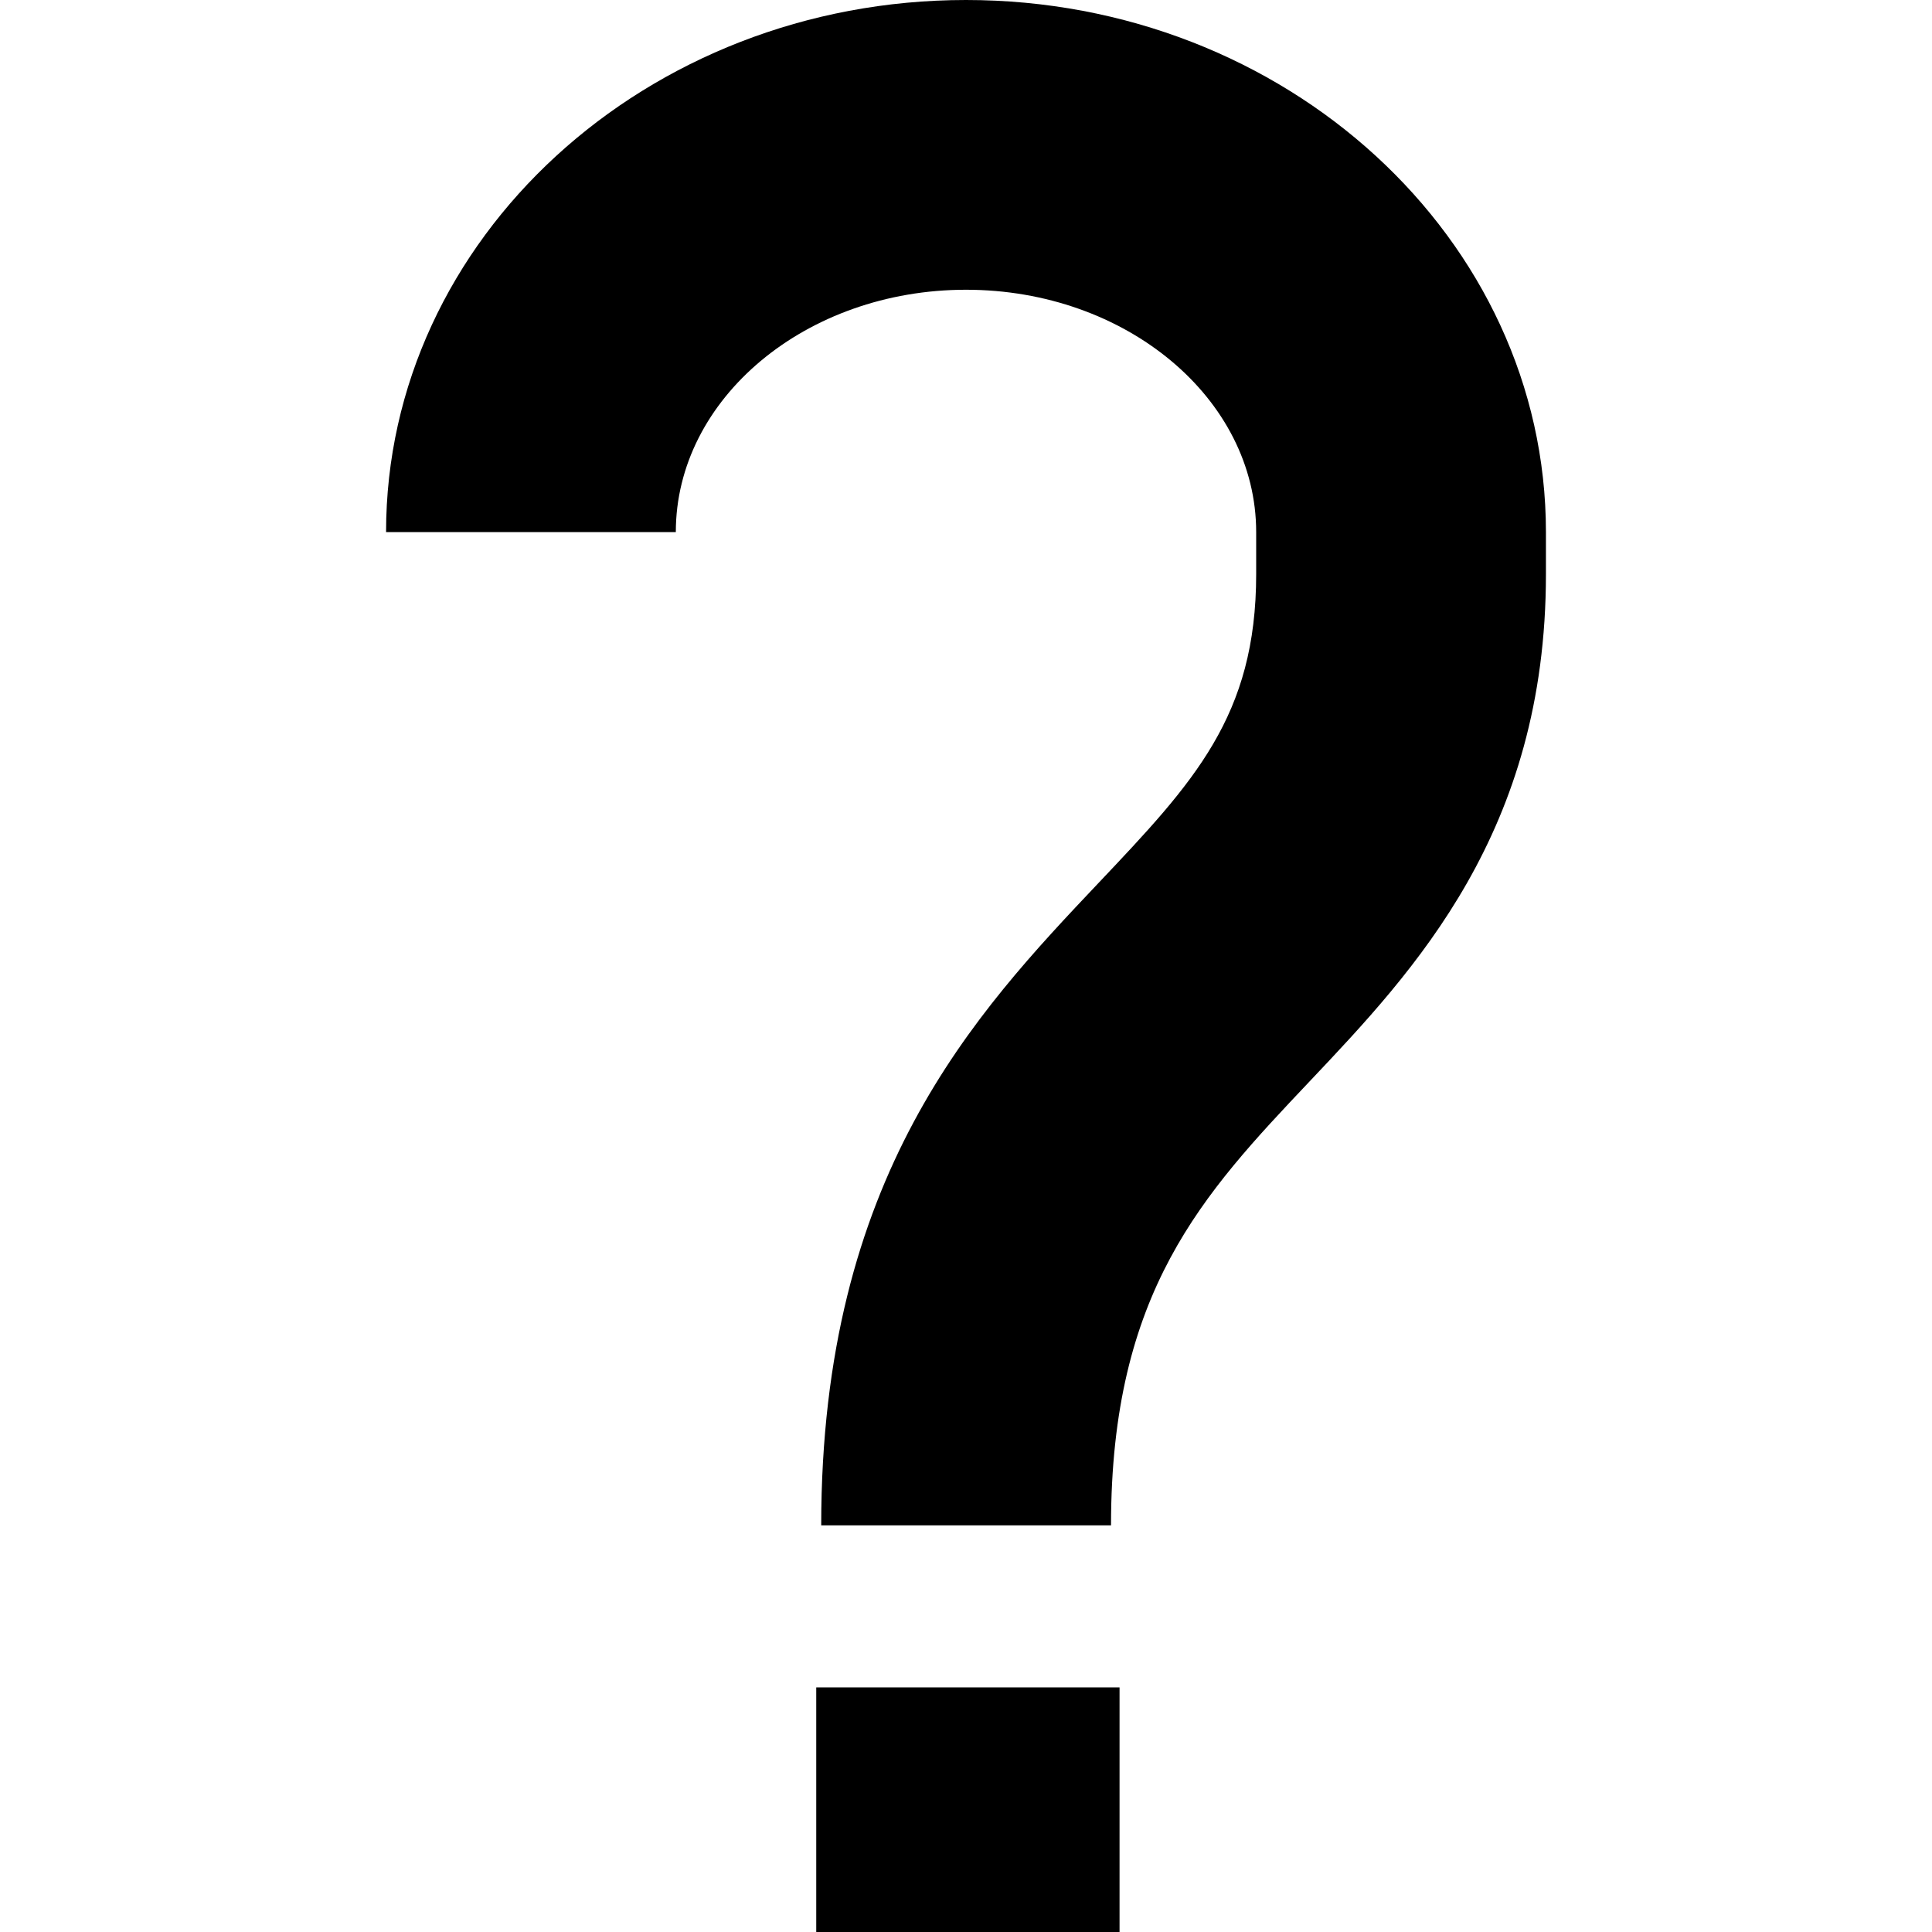
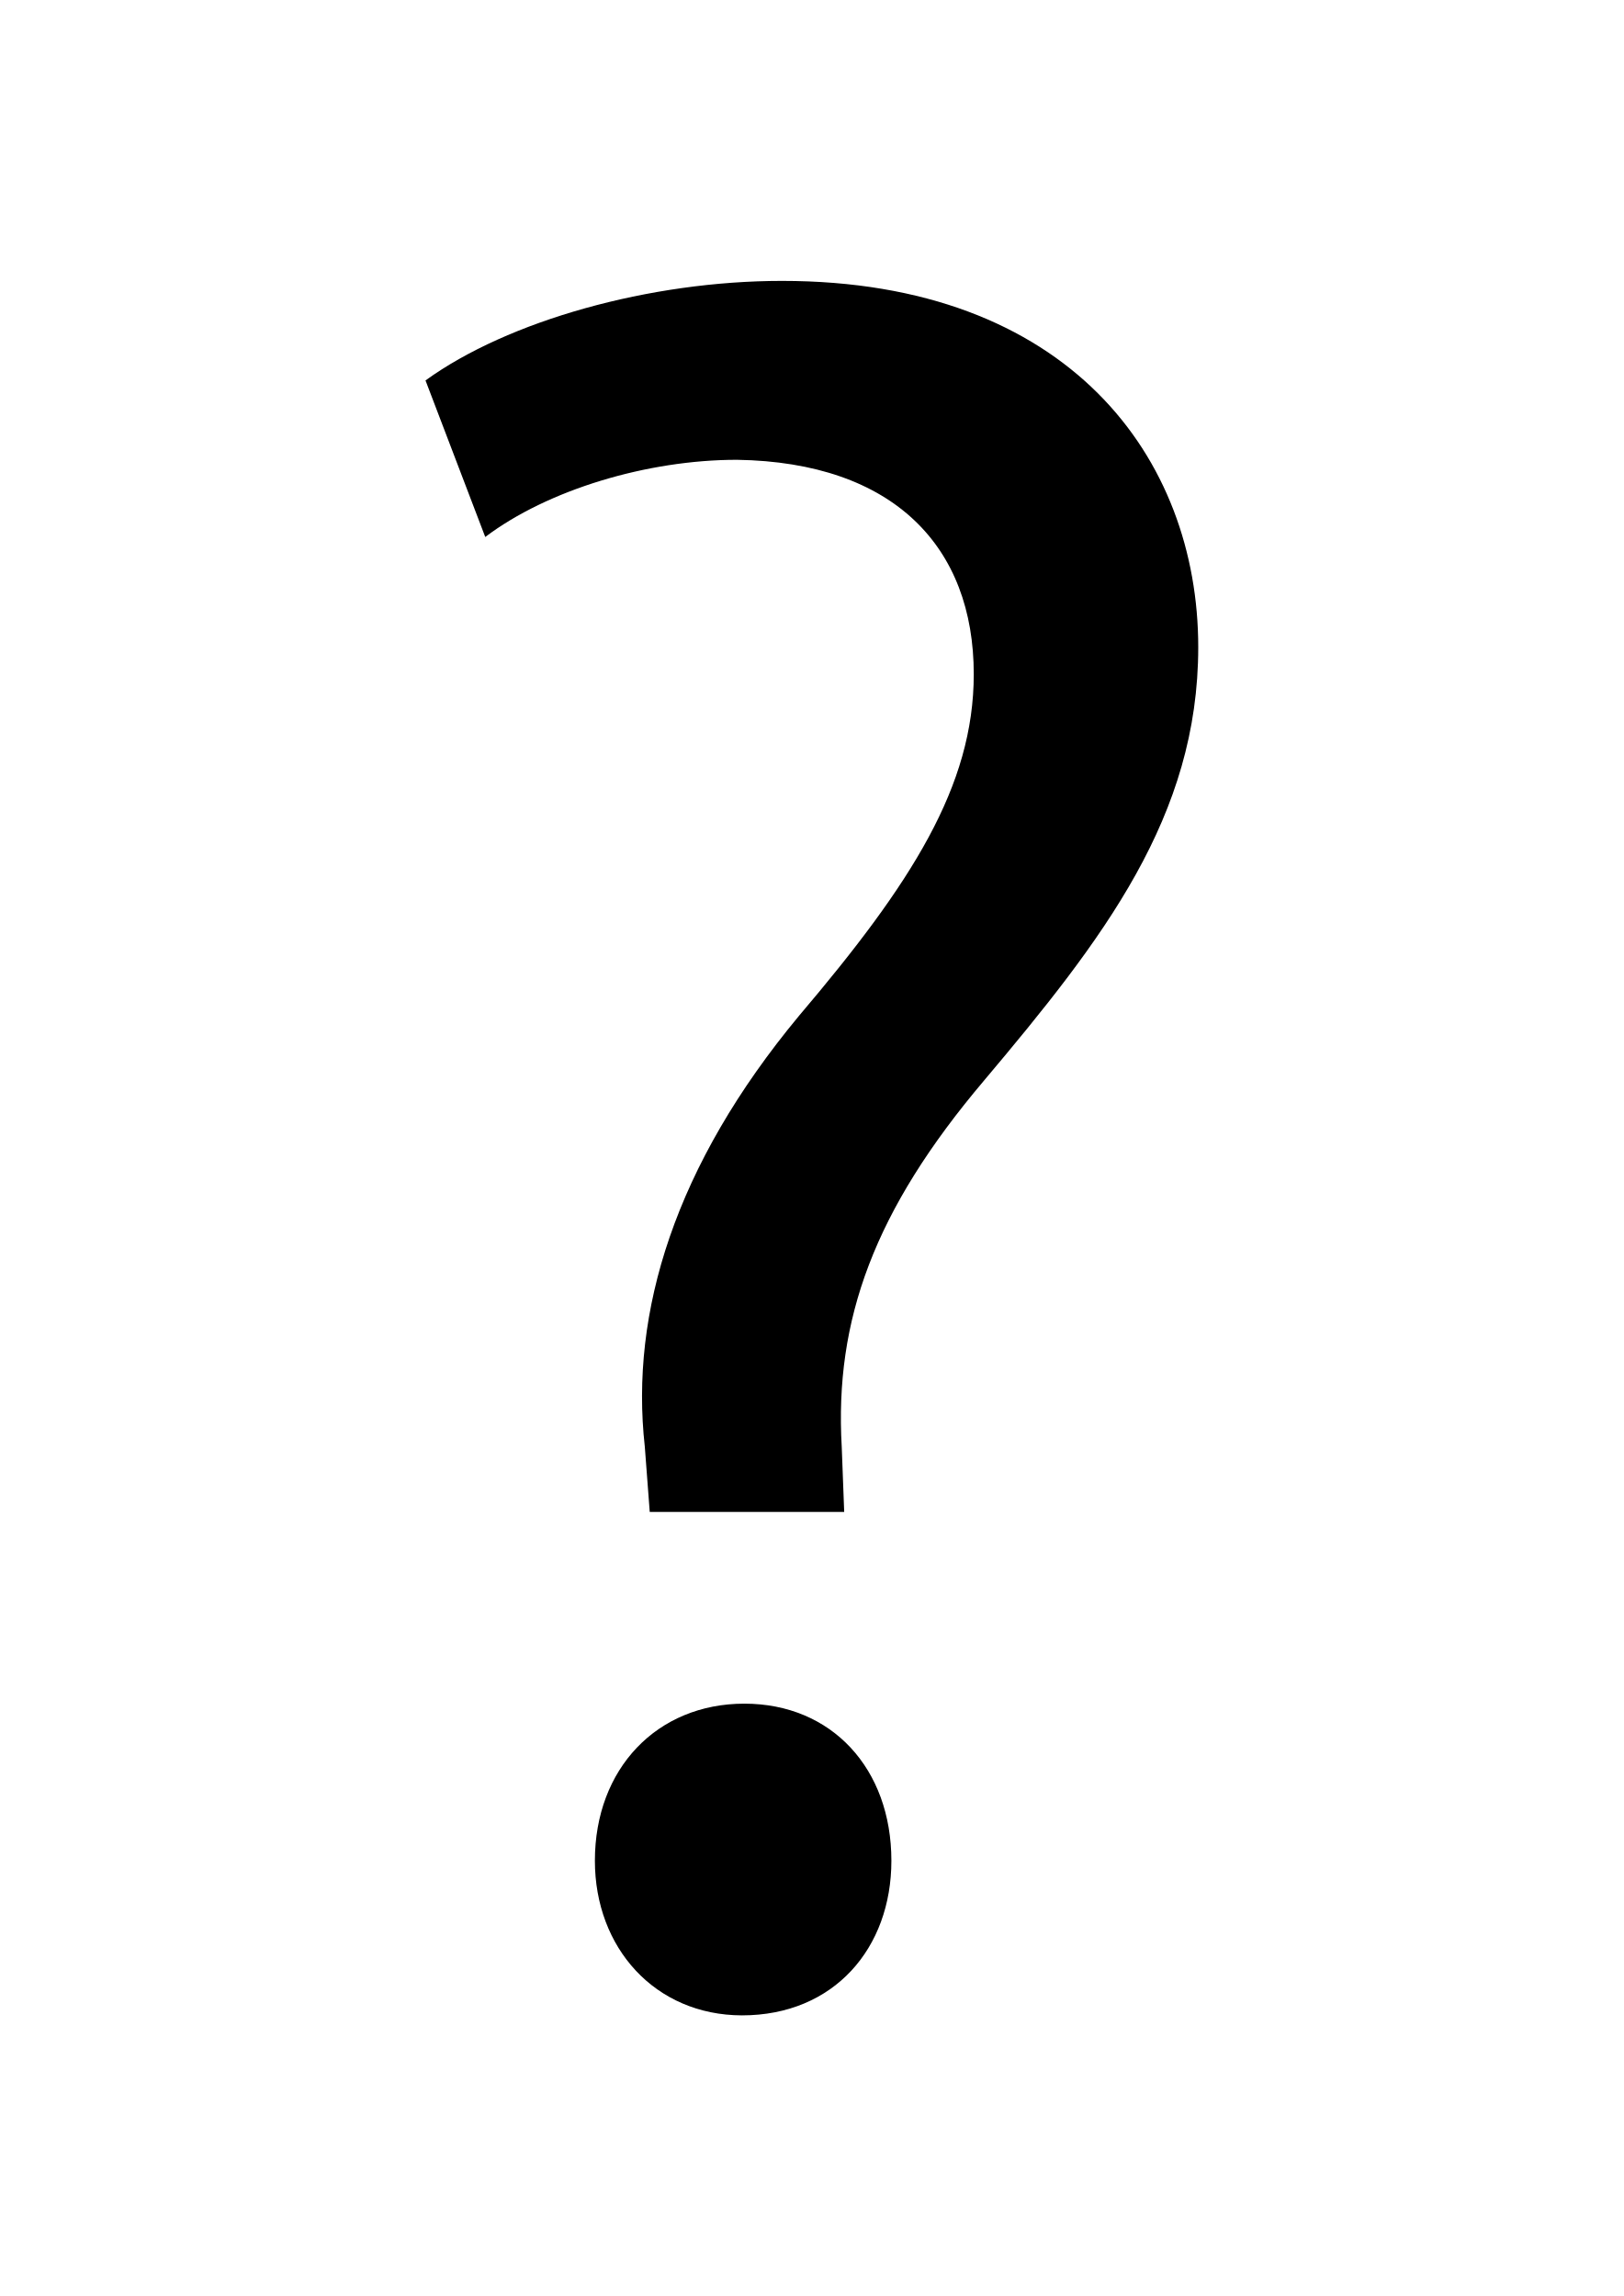
- <svg xmlns="http://www.w3.org/2000/svg" version="1.1" id="Capa_1" x="0px" y="0px" viewBox="0 0 318.293 318.293" style="enable-background:new 0 0 318.293 318.293;" xml:space="preserve">
+ <svg xmlns="http://www.w3.org/2000/svg" version="1.1" id="svg2" x="0px" y="0px" viewBox="0 0 595.3 841.9" style="enable-background:new 0 0 595.3 841.9;" xml:space="preserve">
  <g>
-     <path d="M159.148,0c-52.696,0-95.544,39.326-95.544,87.662h47.736c0-22.007,21.438-39.927,47.808-39.927   c26.367,0,47.804,17.92,47.804,39.927v6.929c0,23.39-10.292,34.31-25.915,50.813c-20.371,21.531-45.744,48.365-45.744,105.899   h47.745c0-38.524,15.144-54.568,32.692-73.12c17.368-18.347,38.96-41.192,38.96-83.592v-6.929C254.689,39.326,211.845,0,159.148,0z   " />
-     <rect x="134.475" y="277.996" width="49.968" height="40.297" />
+     <path d="M238.2,554.3l-1.8-23.8c-5.5-49.3,11-103.2,56.6-158.1c41.1-48.4,64-84.1,64-125.2c0-46.6-29.2-77.7-86.8-78.6   c-32.9,0-69.4,11-92.3,28.3L156,139.5c30.2-21.9,82.2-36.5,130.7-36.5c105.1,0,152.6,64.9,152.6,134.3c0,62.1-34.7,106.9-78.6,159   c-40.2,47.5-54.8,87.7-52.1,134.3l0.9,23.8H238.2z M218.1,682.3c0-33.8,22.8-57.6,54.8-57.6c32,0,53.9,23.8,53.9,57.6   c0,32-21,56.7-54.8,56.7C240.1,738.9,218.1,714.2,218.1,682.3z" />
  </g>
-   <g>
- </g>
-   <g>
- </g>
-   <g>
- </g>
-   <g>
- </g>
-   <g>
- </g>
-   <g>
- </g>
-   <g>
- </g>
-   <g>
- </g>
-   <g>
- </g>
-   <g>
- </g>
-   <g>
- </g>
-   <g>
- </g>
-   <g>
- </g>
-   <g>
- </g>
-   <g>
- </g>
</svg>
